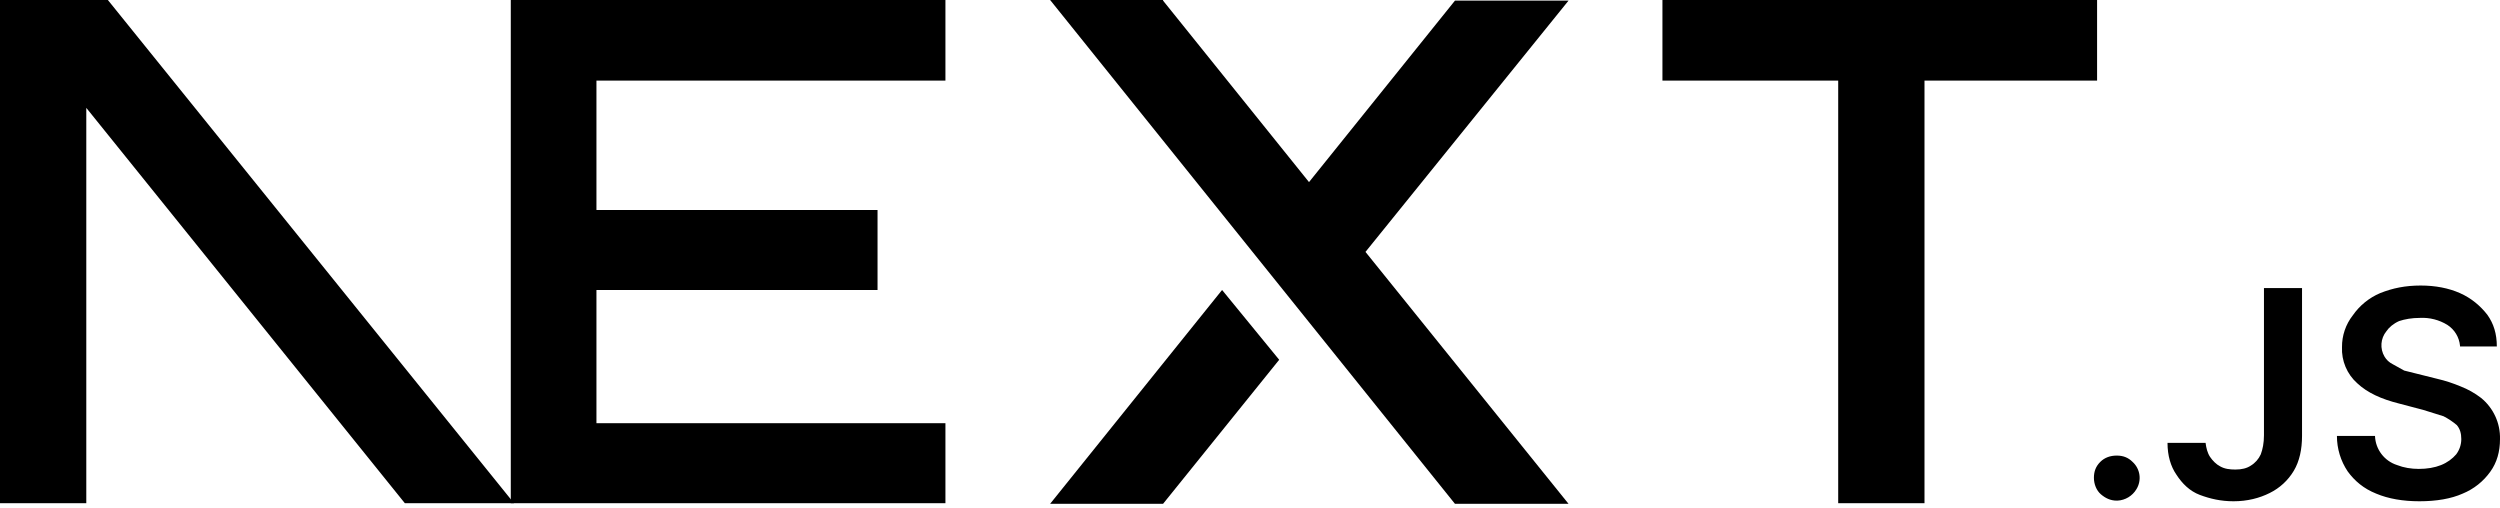
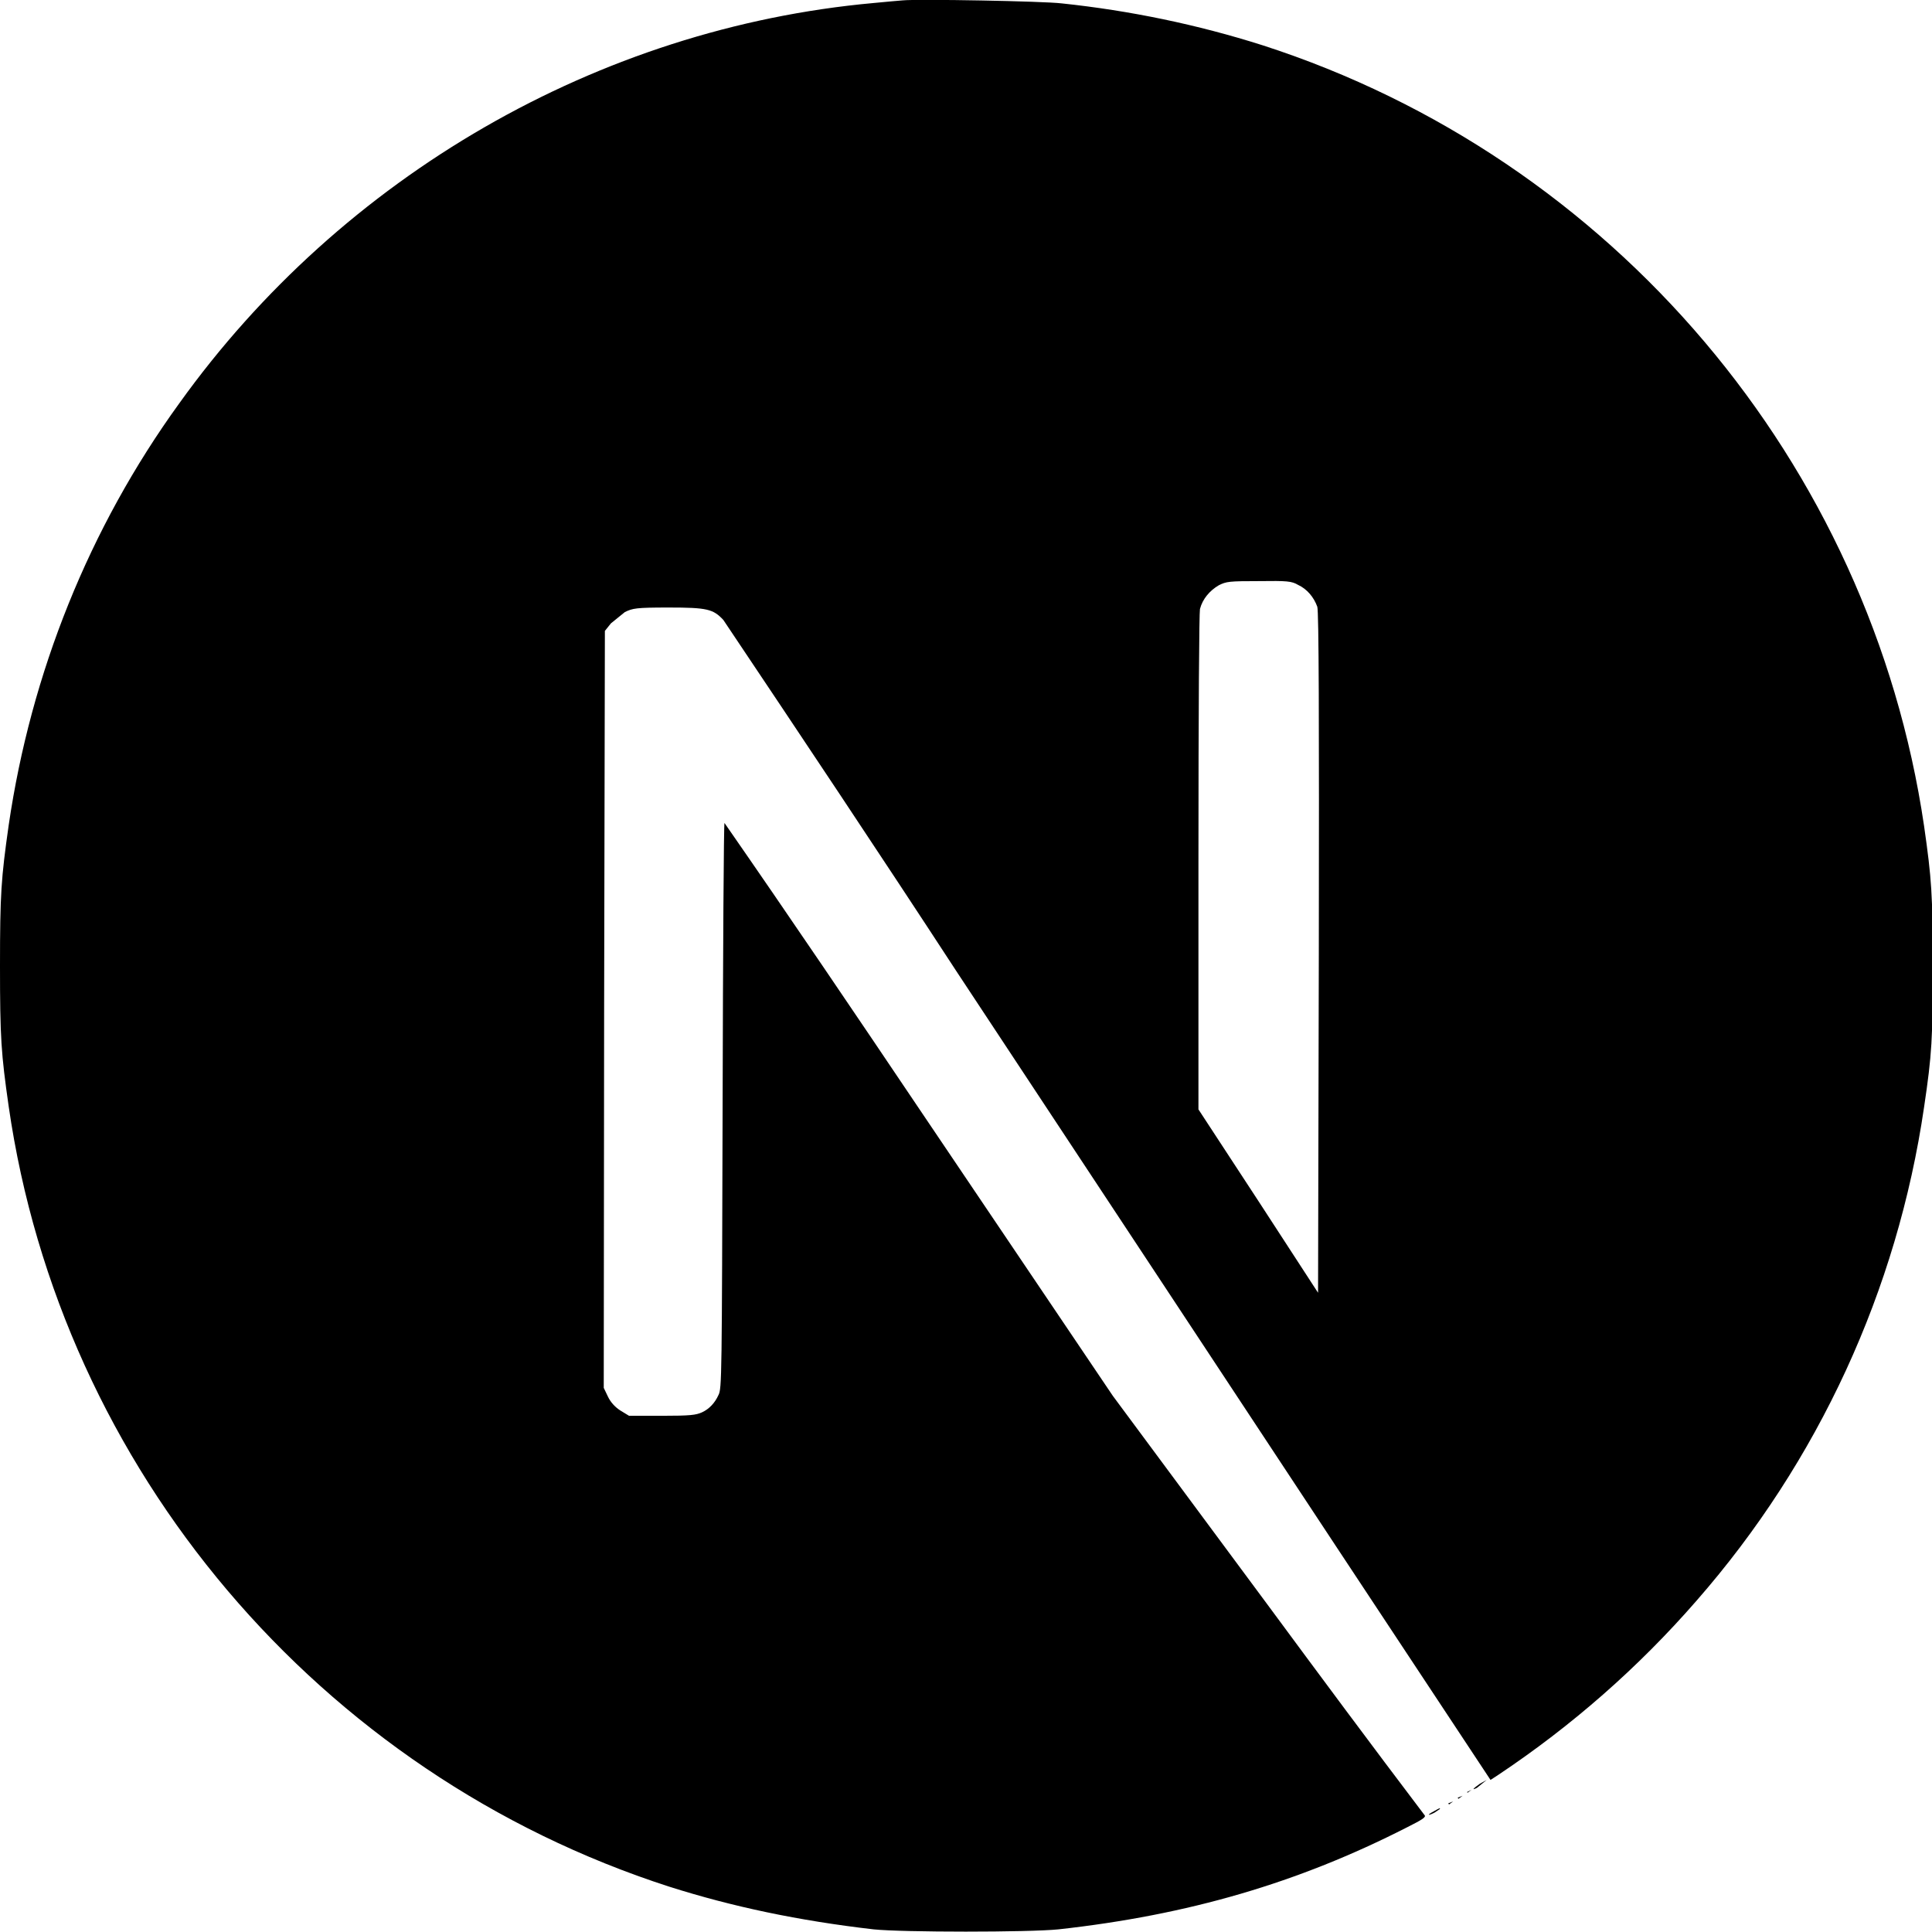
- <svg xmlns="http://www.w3.org/2000/svg" fill="none" viewBox="0 0 394 80">
-   <path fill="#000" d="M262 0h68.5v12.7h-27.2v66.6h-13.6V12.7H262V0ZM149 0v12.7H94v20.4h44.3v12.6H94v21h55v12.6H80.5V0h68.7zm34.3 0h-17.8l63.8 79.4h17.9l-32-39.7 32-39.6h-17.9l-23 28.6-23-28.6zm18.3 56.7-9-11-27.1 33.7h17.8l18.3-22.7z" />
-   <path fill="#000" d="M81 79.3 17 0H0v79.3h13.6V17l50.2 62.3H81Zm252.6-.4c-1 0-1.8-.4-2.5-1s-1.1-1.6-1.1-2.6.3-1.8 1-2.5 1.6-1 2.6-1 1.8.3 2.5 1a3.4 3.4 0 0 1 .6 4.3 3.7 3.7 0 0 1-3 1.8zm23.2-33.5h6v23.3c0 2.1-.4 4-1.3 5.5a9.1 9.1 0 0 1-3.8 3.5c-1.6.8-3.5 1.3-5.7 1.3-2 0-3.7-.4-5.3-1s-2.8-1.8-3.7-3.2c-.9-1.3-1.4-3-1.4-5h6c.1.8.3 1.6.7 2.2s1 1.2 1.6 1.5c.7.4 1.5.5 2.4.5 1 0 1.8-.2 2.4-.6a4 4 0 0 0 1.6-1.8c.3-.8.5-1.8.5-3V45.5zm30.9 9.1a4.4 4.4 0 0 0-2-3.3 7.5 7.5 0 0 0-4.3-1.1c-1.3 0-2.4.2-3.3.5-.9.4-1.6 1-2 1.6a3.5 3.5 0 0 0-.3 4c.3.5.7.9 1.3 1.2l1.8 1 2 .5 3.2.8c1.3.3 2.5.7 3.7 1.2a13 13 0 0 1 3.2 1.8 8.1 8.1 0 0 1 3 6.5c0 2-.5 3.7-1.5 5.1a10 10 0 0 1-4.4 3.5c-1.8.8-4.1 1.2-6.8 1.2-2.6 0-4.9-.4-6.8-1.2-2-.8-3.4-2-4.5-3.5a10 10 0 0 1-1.7-5.6h6a5 5 0 0 0 3.5 4.6c1 .4 2.2.6 3.4.6 1.3 0 2.5-.2 3.5-.6 1-.4 1.8-1 2.4-1.7a4 4 0 0 0 .8-2.4c0-.9-.2-1.6-.7-2.2a11 11 0 0 0-2.1-1.4l-3.2-1-3.8-1c-2.8-.7-5-1.7-6.6-3.2a7.2 7.2 0 0 1-2.4-5.7 8 8 0 0 1 1.7-5 10 10 0 0 1 4.3-3.5c2-.8 4-1.2 6.4-1.2 2.3 0 4.4.4 6.2 1.2 1.8.8 3.2 2 4.3 3.4 1 1.4 1.5 3 1.5 5h-5.8z" />
+ <svg xmlns="http://www.w3.org/2000/svg" version="1.1" id="Layer_1" x="0px" y="0px" viewBox="0 0 512 512" style="enable-background:new 0 0 512 512;" xml:space="preserve">
+   <g>
+     <path d="M380,480c-1.9,1-1.7,1.3,0.1,0.4l1.5-1C381.6,479.1,381.6,479.1,380,480z M383.8,477.9l0.2,0.3l1.1-0.8L383.8,477.9z    M386.3,476.4l0.2,0.3l1.1-0.8L386.3,476.4z M388.8,474.9l0.1,0.2l1.1-0.8L388.8,474.9z M392.2,472.7c-1.7,1.2-2.4,1.9-0.8,1.1   l2.6-2.1L392.2,472.7L392.2,472.7z M239.2,0.1c-1.2,0.1-4.7,0.4-7.7,0.7c-72.8,6.6-140.8,45.8-184,106.1   C23.6,139.9,8.2,178.4,2.3,218.7C0.3,232.8,0,236.9,0,256c0,19.1,0.3,23.2,2.3,37.2c13.9,96.2,82.3,176.9,175.1,206.8   c16.7,5.3,34.2,9,54.1,11.3c7.7,0.8,41.2,0.8,49,0c34.4-3.8,63.5-12.3,92.3-27c4.4-2.2,5.2-2.8,4.7-3.3   c-14.1-18.6-27.9-37.2-41.7-55.9l-40.9-55.2l-51.2-75.9c-17.1-25.4-34.2-50.7-51.7-75.9c-0.2,0-0.4,33.7-0.5,74.9   c-0.2,72.1-0.2,75-1.1,76.7c-0.9,2-2.4,3.7-4.4,4.6c-1.6,0.7-3,0.9-10.6,0.9h-8.7l-2.3-1.4c-1.4-0.9-2.6-2.2-3.3-3.7l-1.1-2.3   l0.1-100.3l0.2-100.3l1.6-2l3.7-3c2.1-1,2.9-1.2,11.6-1.2c10.2,0,11.8,0.4,14.5,3.3c20.7,30.9,41.4,61.9,61.7,93   c33.3,50.4,78.7,119.2,101,153l40.6,61.4l2-1.3c19.5-13,37.2-28.5,52.6-46.2c32.3-36.9,53.2-82.3,60.3-130.8   c2.1-14.1,2.3-18.2,2.3-37.3c0-19.1-0.3-23.2-2.3-37.2C495.7,122.6,427.3,41.9,334.6,12c-17.3-5.5-35.2-9.2-53.2-11.1   C276.5,0.3,243.4-0.3,239.2,0.1L239.2,0.1z M344,155c2.4,1.1,4.2,3.3,5.1,5.8c0.4,1.3,0.5,29.2,0.4,91.8l-0.2,90l-15.8-24.3   l-15.9-24.3v-65.3c0-42.4,0.2-66.1,0.4-67.3c0.7-2.7,2.6-4.9,5-6.3c2-1,2.7-1.1,10.7-1.1C341.1,153.9,342.3,154,344,155L344,155z" />
+   </g>
</svg>
